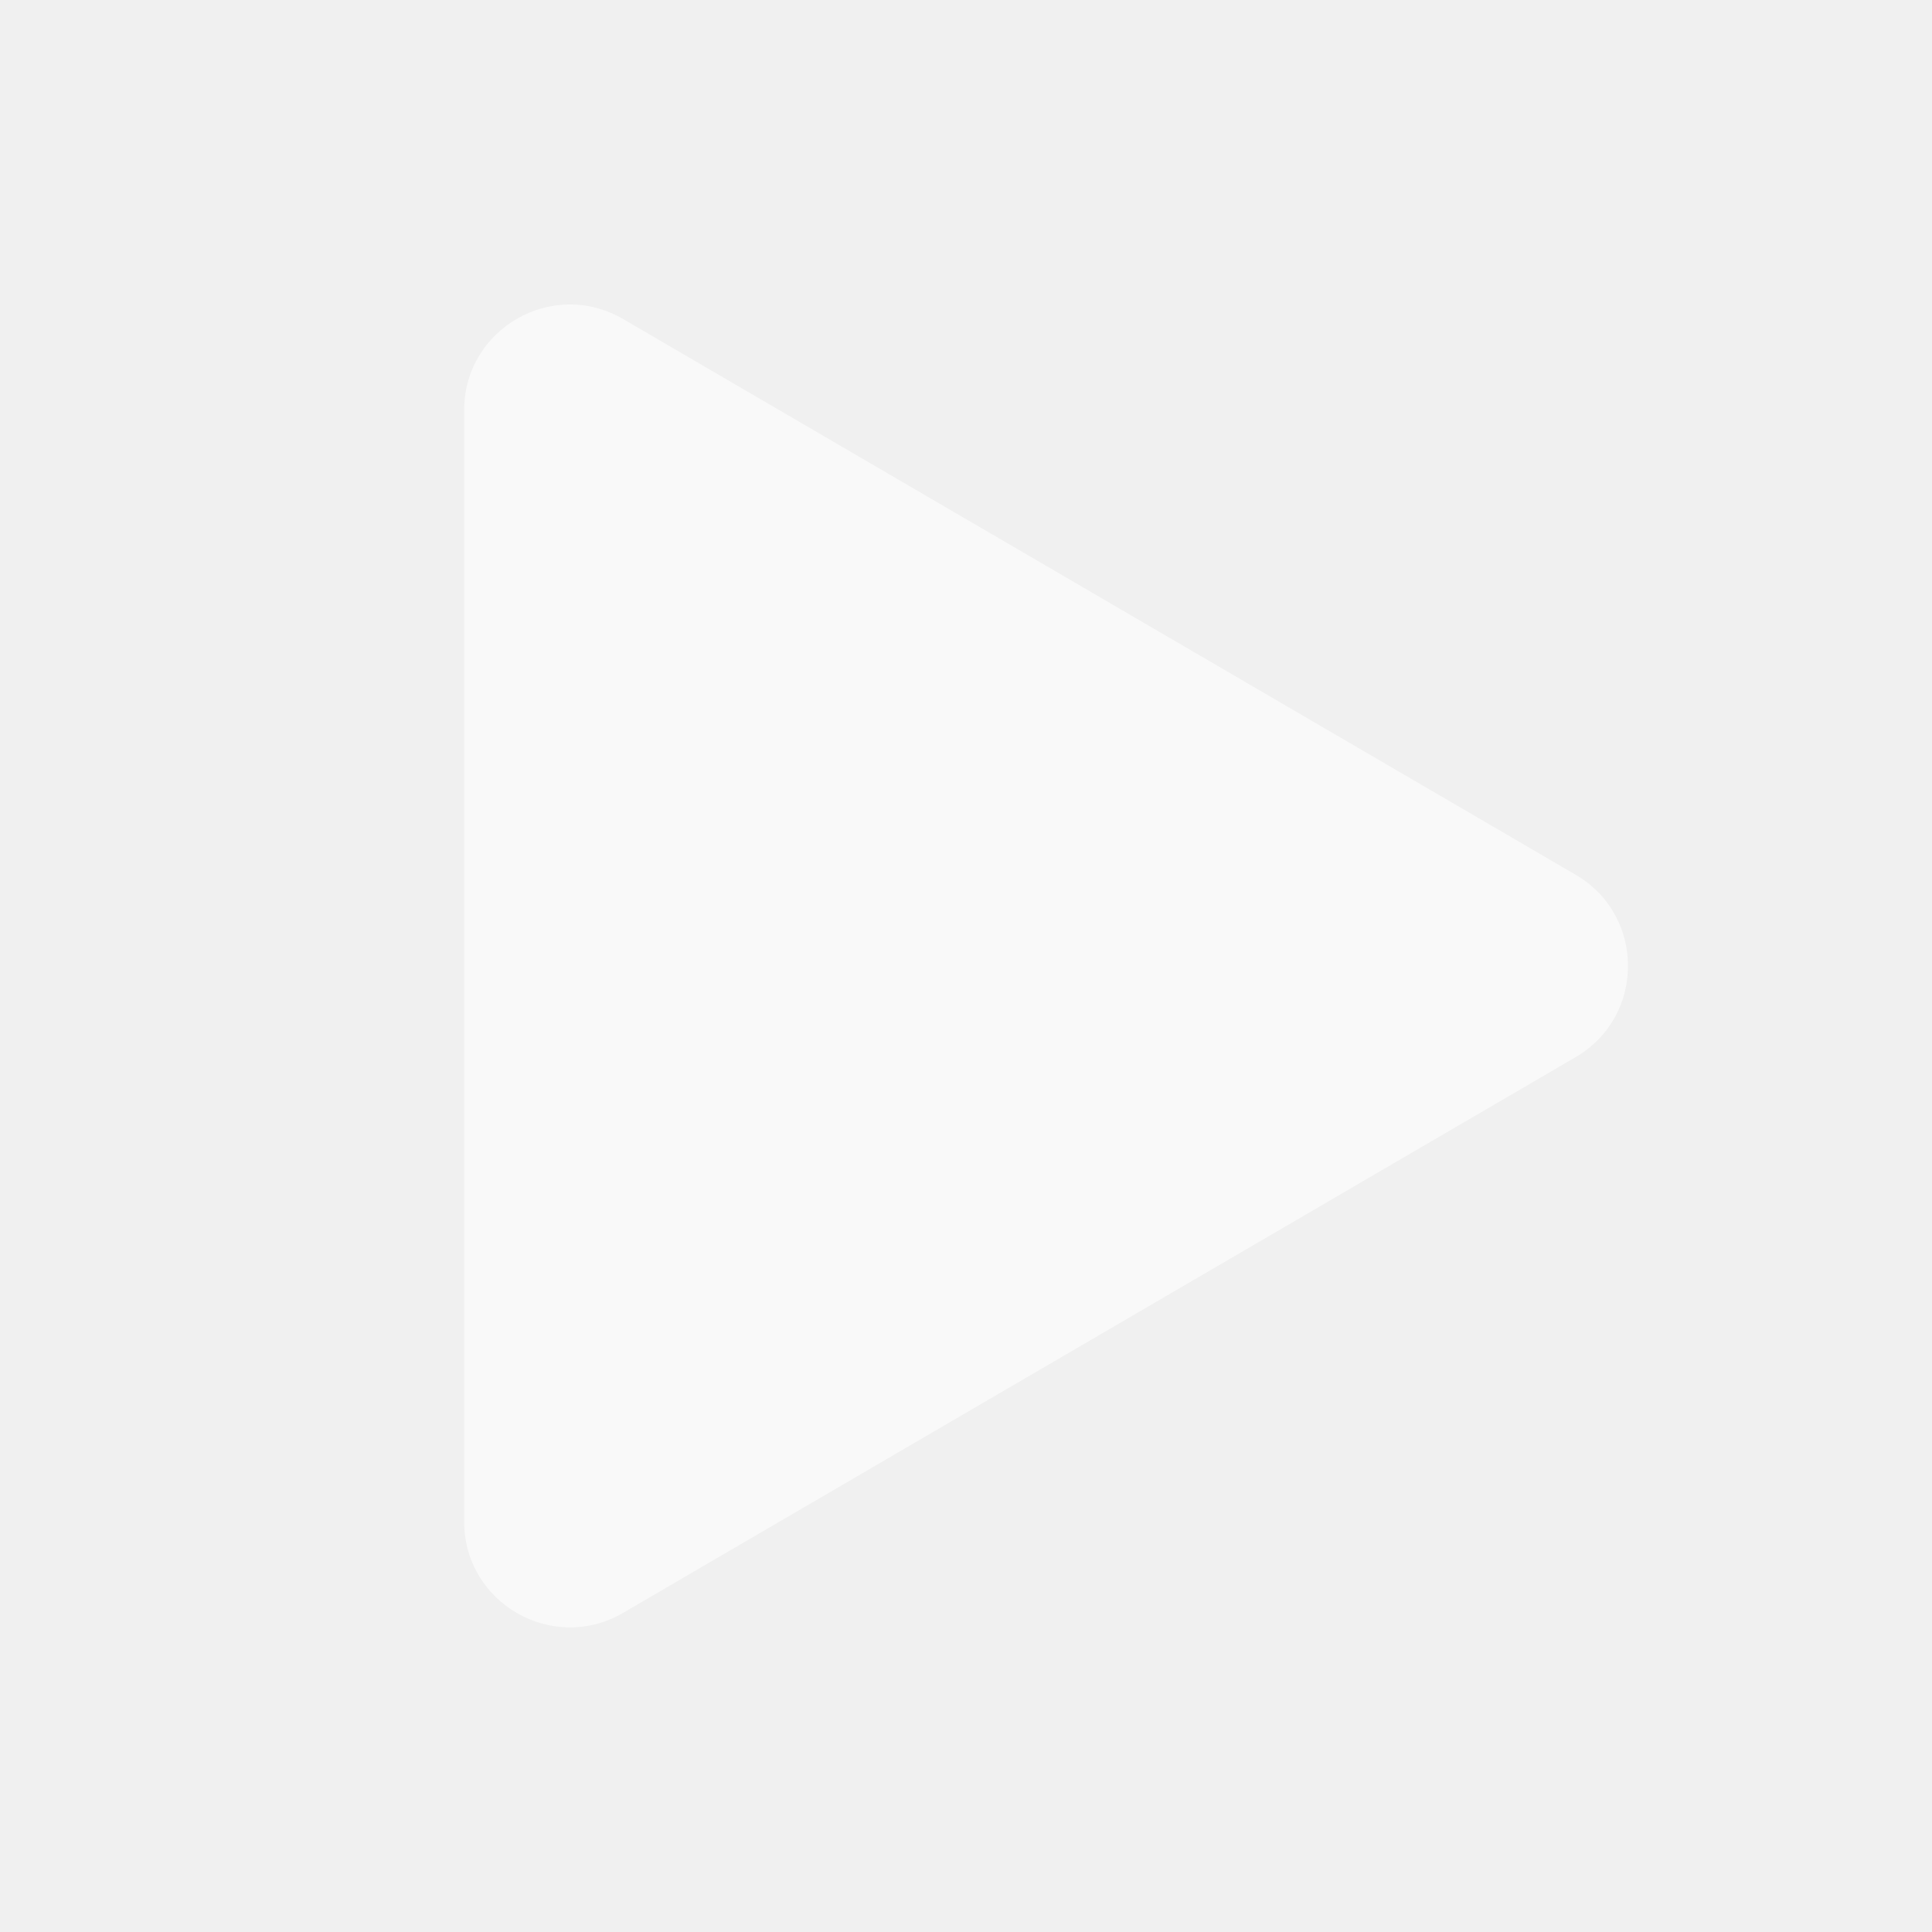
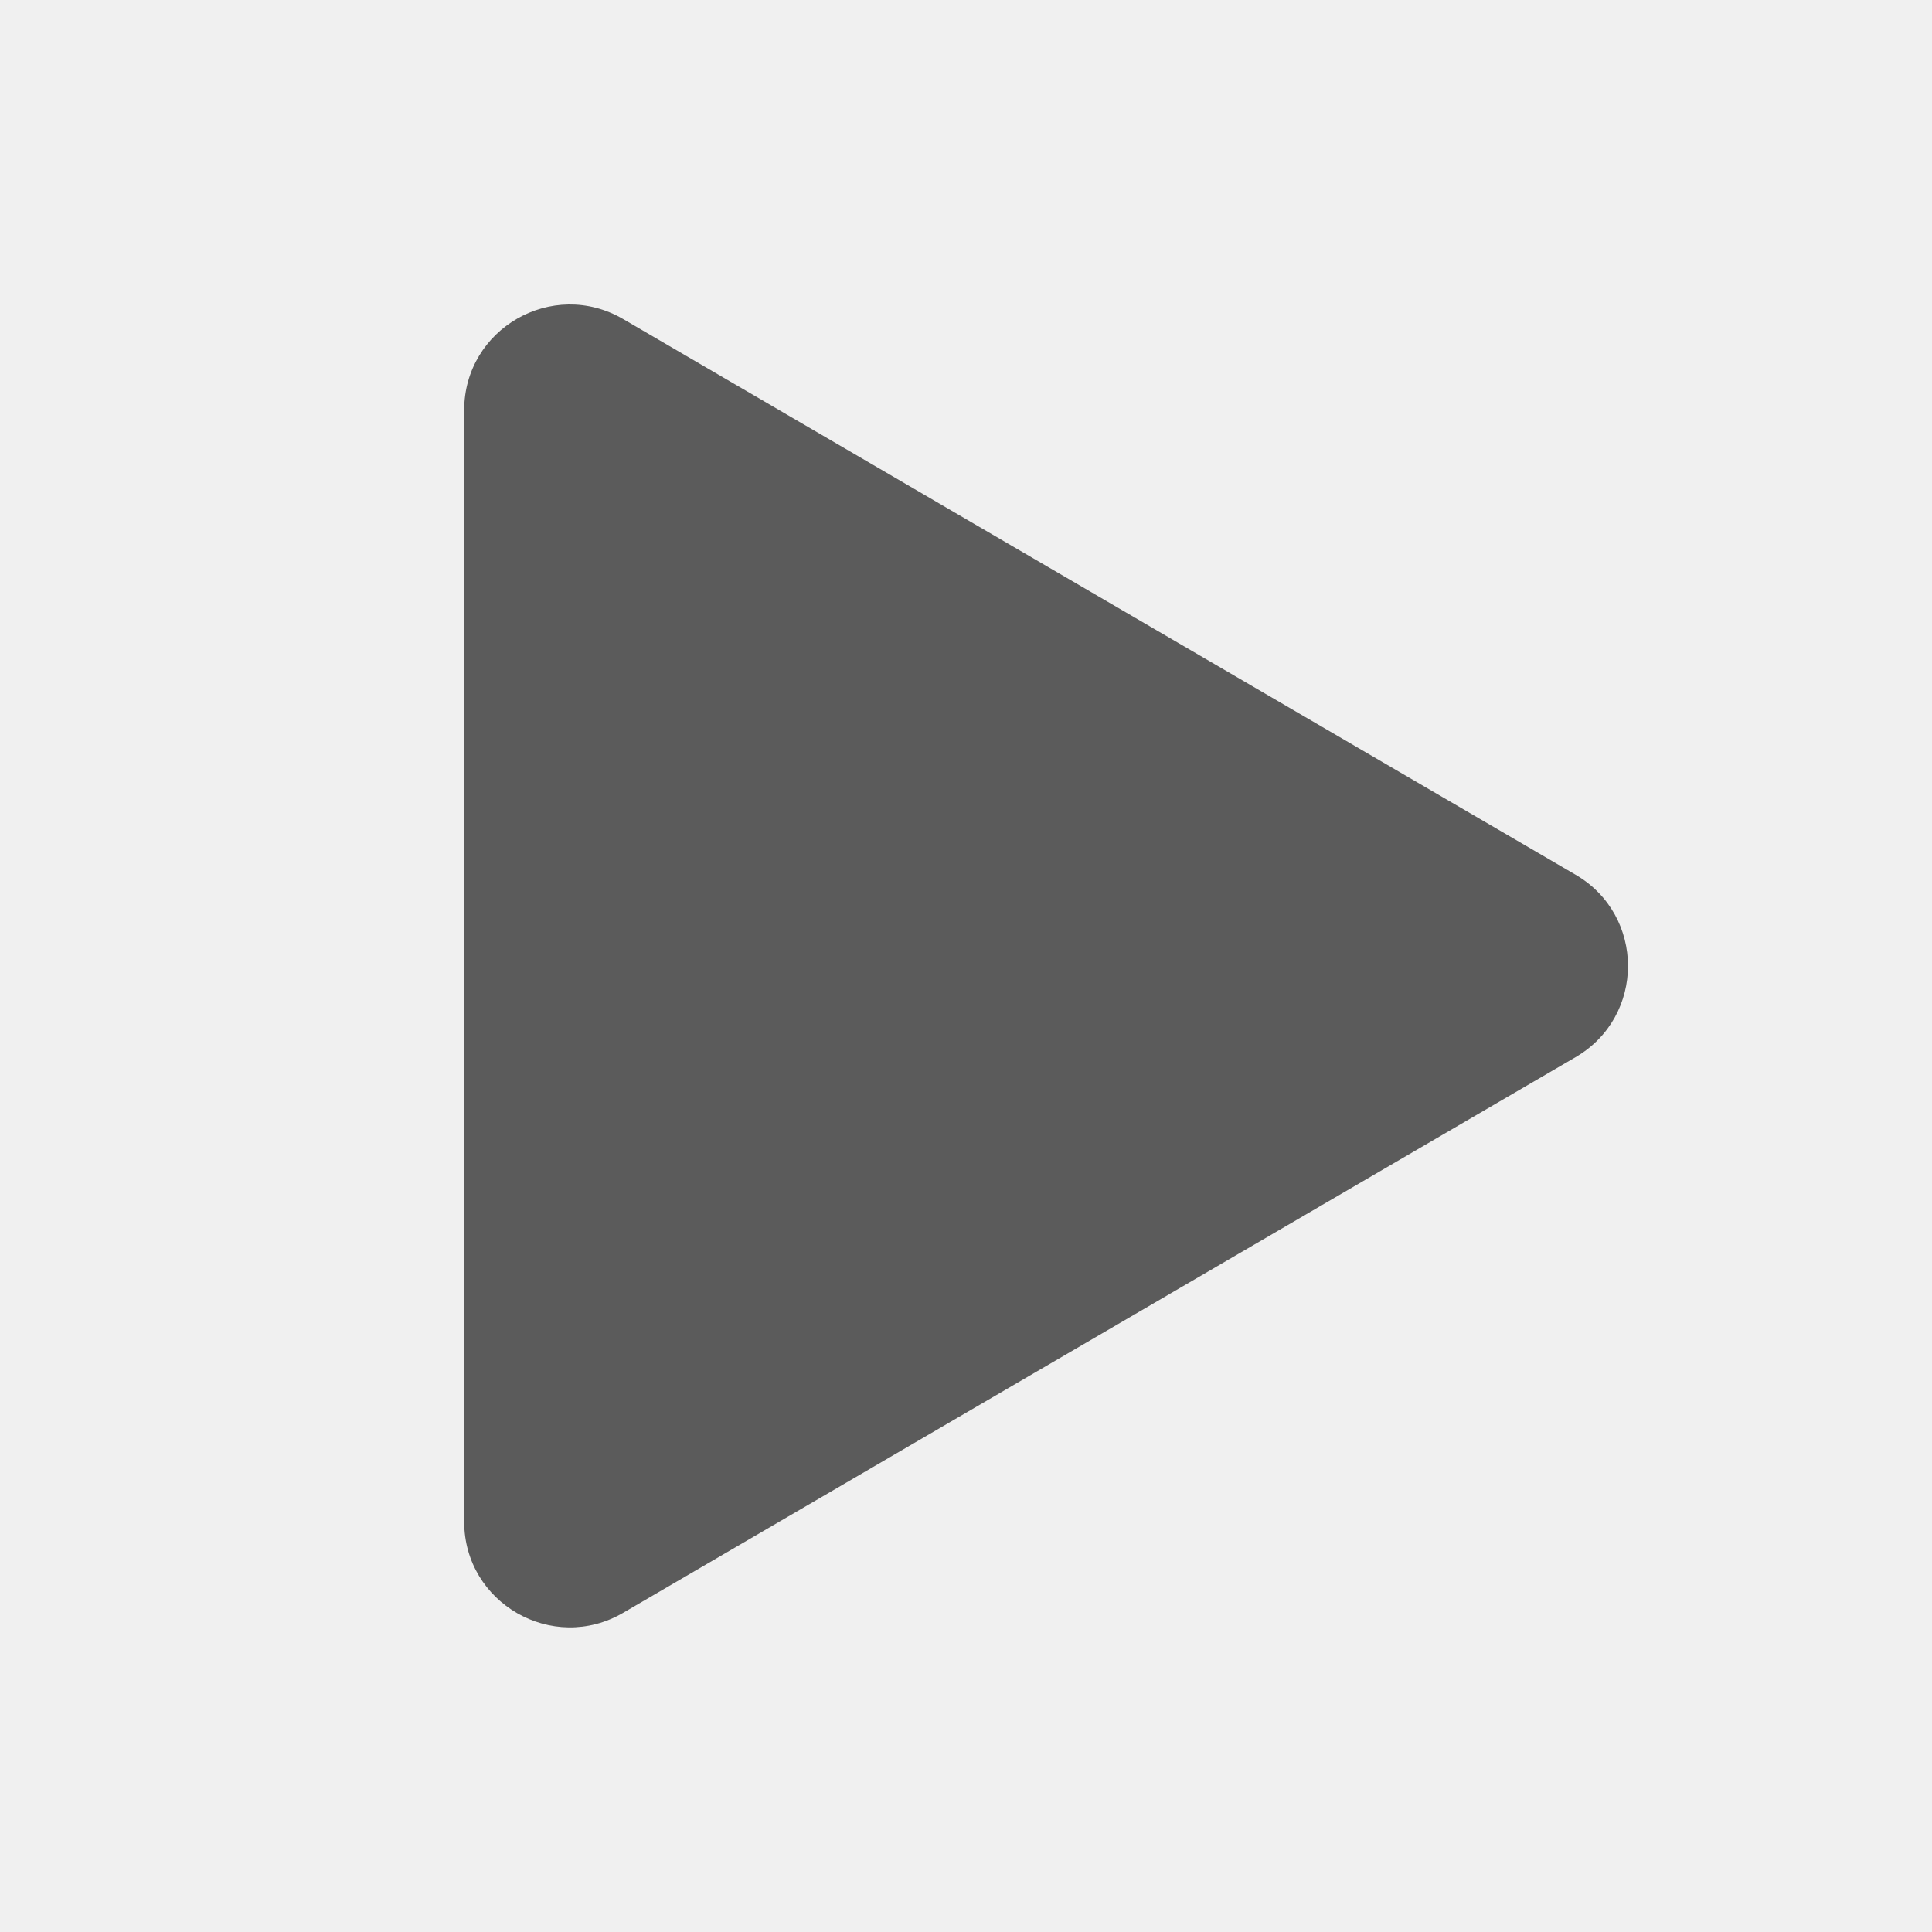
<svg xmlns="http://www.w3.org/2000/svg" width="16" height="16" viewBox="0 0 16 16" fill="none">
-   <path d="M3.844 12.601V3.398C3.844 2.722 4.576 2.302 5.16 2.642L13.048 7.244C13.627 7.581 13.627 8.418 13.048 8.755L5.16 13.357C4.576 13.697 3.844 13.276 3.844 12.601Z" fill="white" fill-opacity="0.62" />
+   <path d="M3.844 12.601V3.398C3.844 2.722 4.576 2.302 5.16 2.642L13.048 7.244C13.627 7.581 13.627 8.418 13.048 8.755L5.16 13.357C4.576 13.697 3.844 13.276 3.844 12.601Z" fill="black" fill-opacity="0.62" />
</svg>
